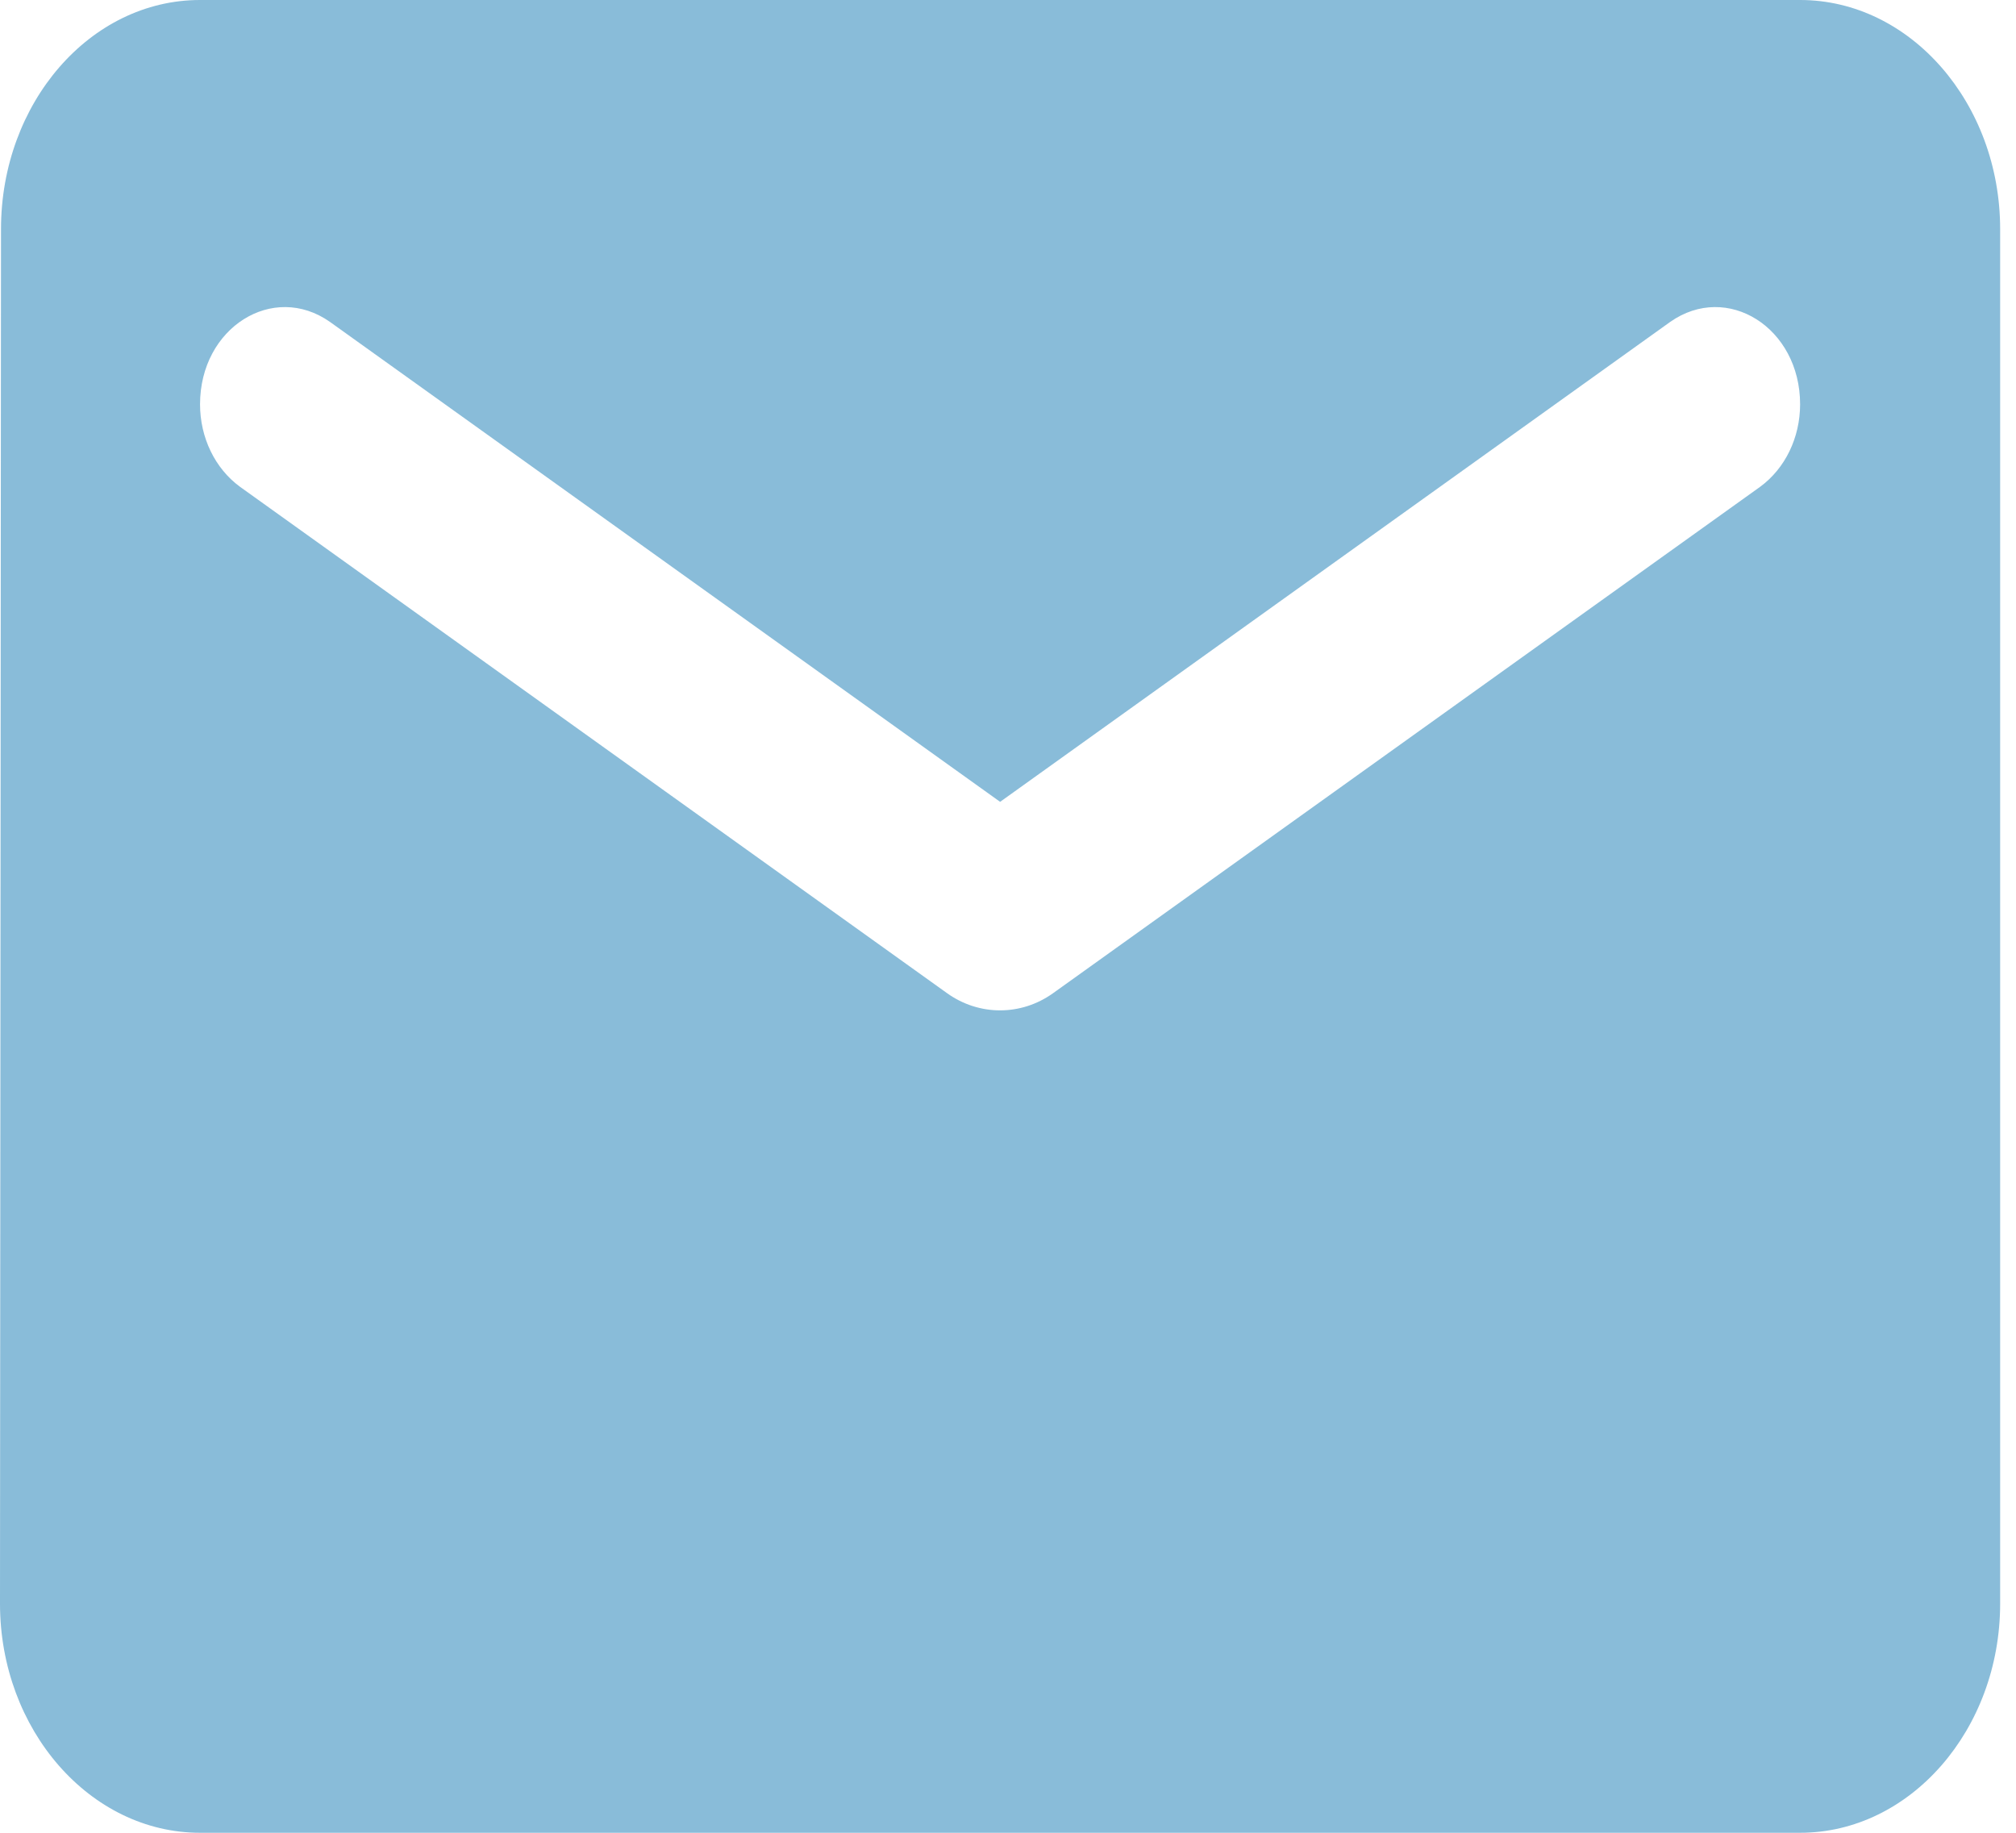
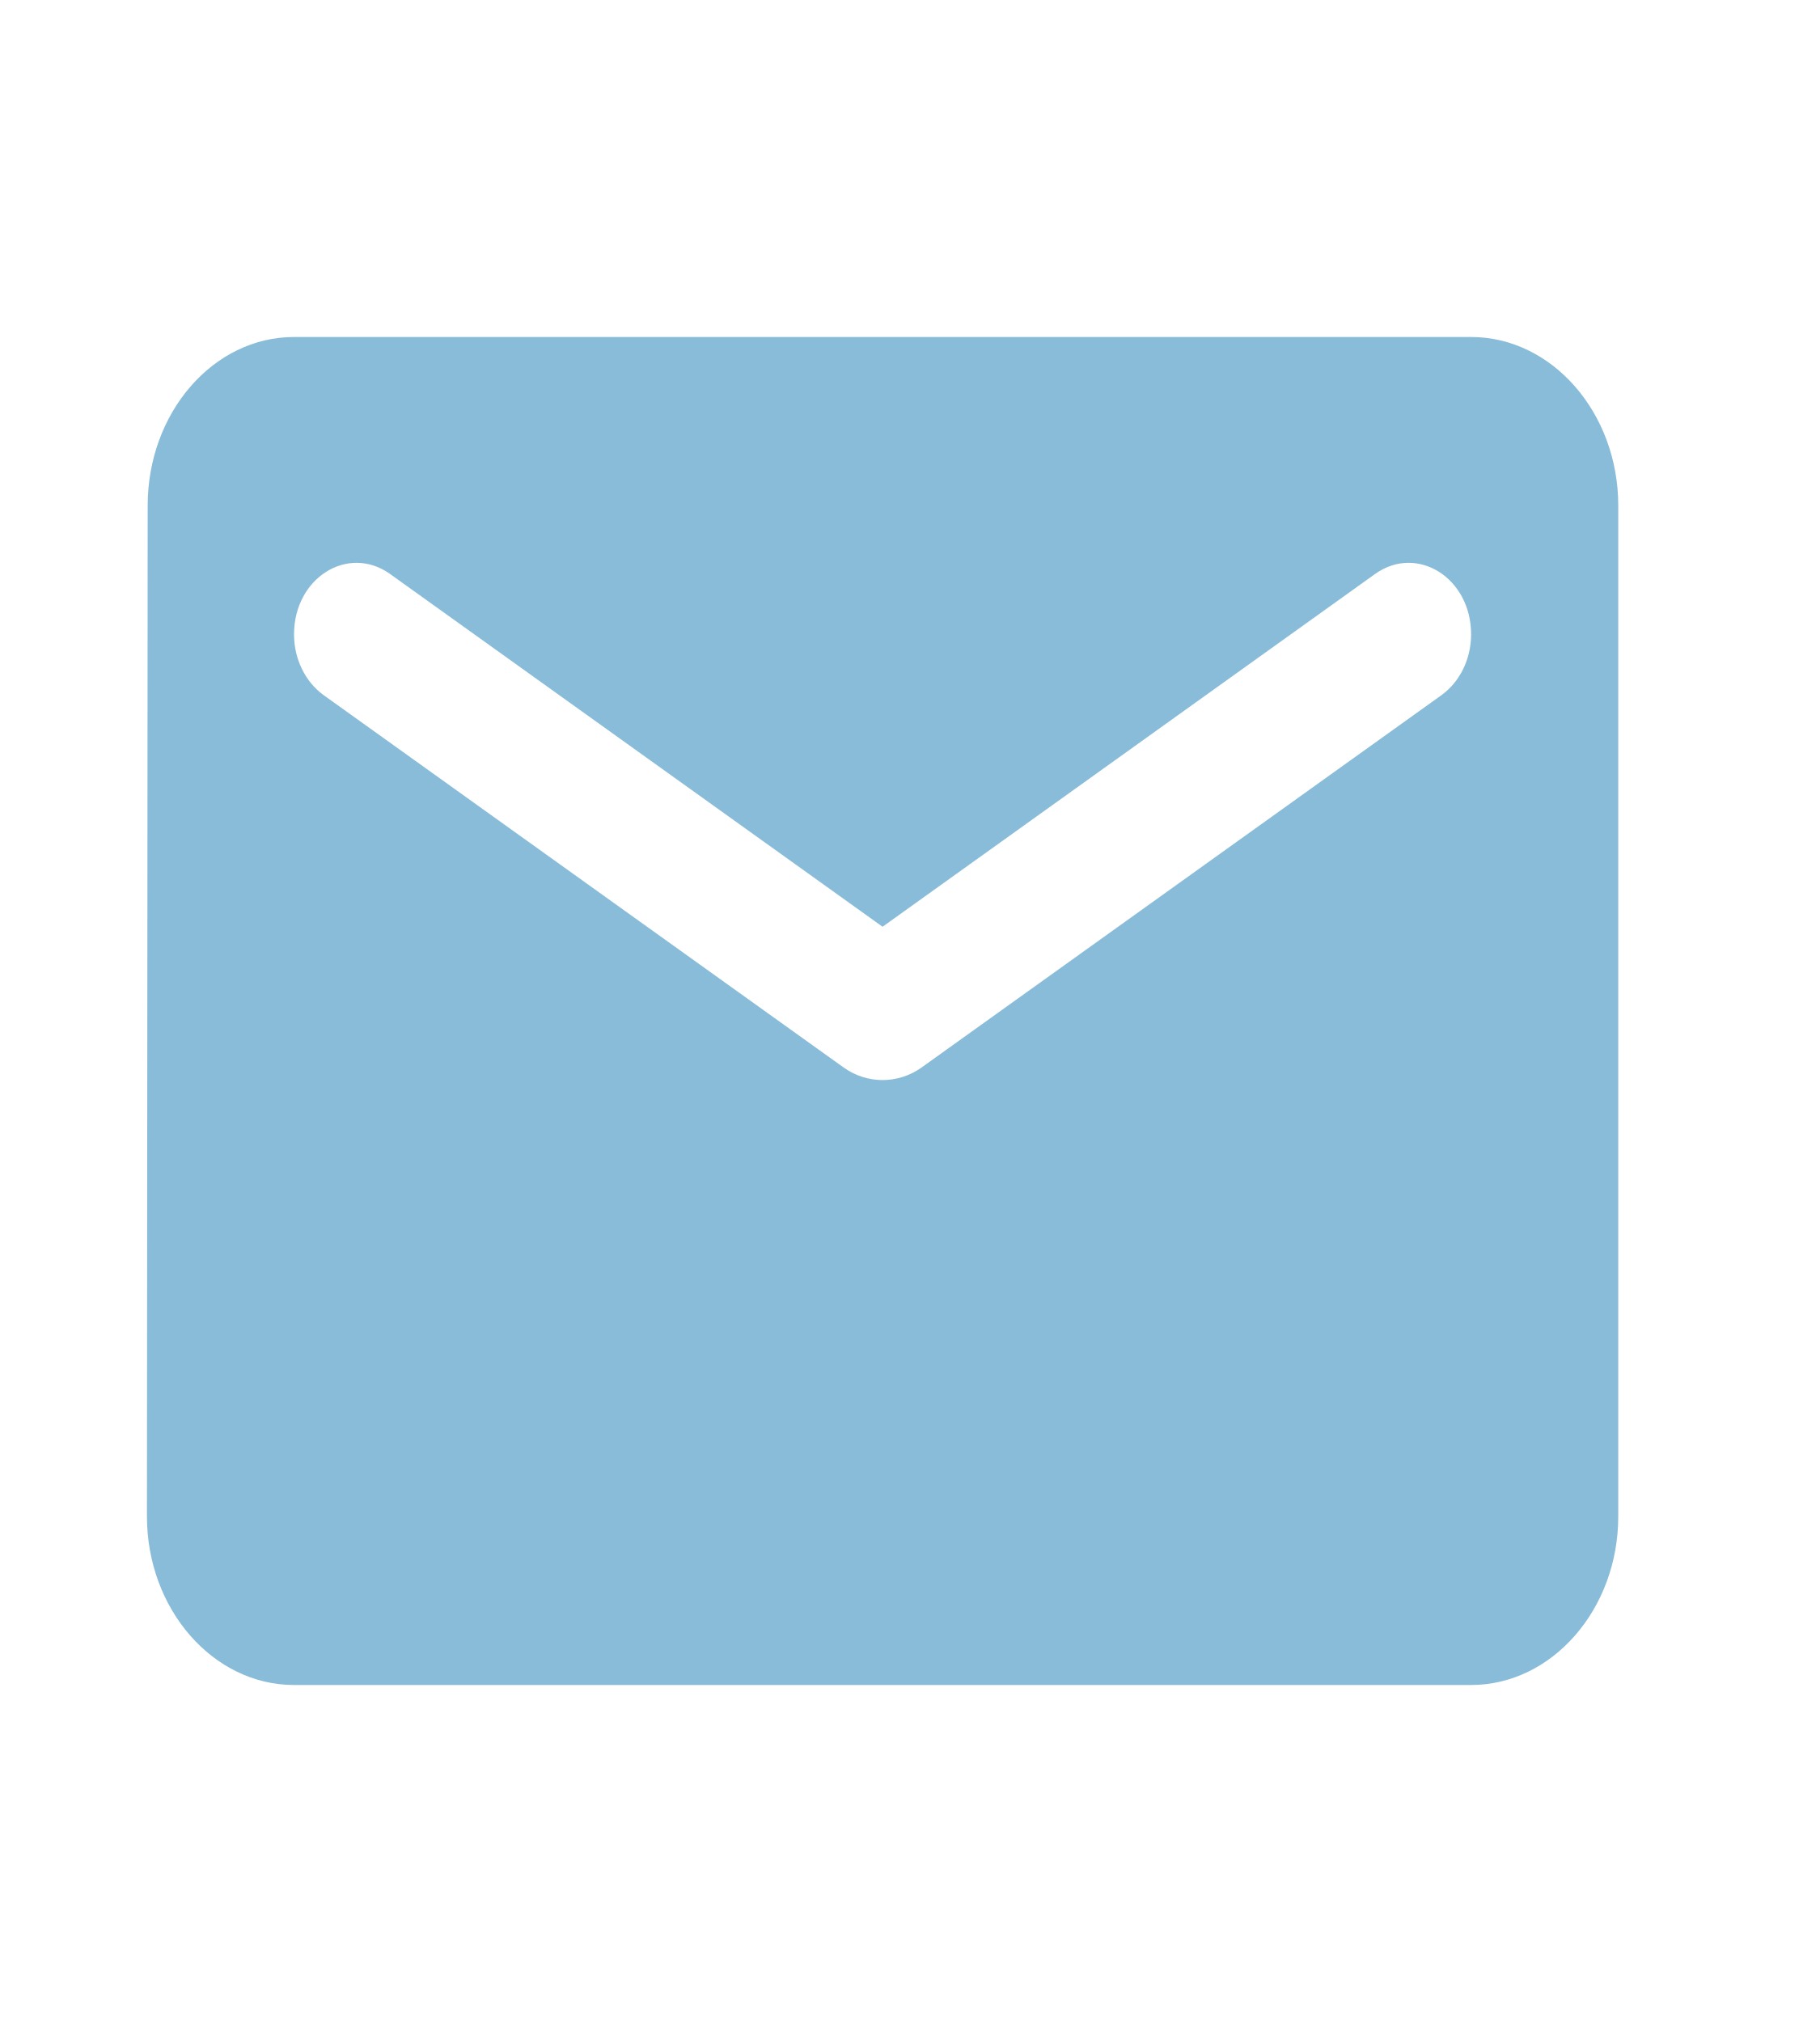
- <svg xmlns="http://www.w3.org/2000/svg" width="22" height="20" viewBox="0 0 22 20" fill="none">
-   <path d="M19.644 0H2.183C0.982 0 0.011 1.125 0.011 2.5L0 17.5C0 18.875 0.982 20 2.183 20H19.644C20.845 20 21.827 18.875 21.827 17.5V2.5C21.827 1.125 20.845 0 19.644 0ZM19.208 5.312L11.492 10.838C11.143 11.088 10.684 11.088 10.335 10.838L2.619 5.312C2.346 5.112 2.183 4.775 2.183 4.412C2.183 3.575 2.979 3.075 3.601 3.513L10.914 8.75L18.226 3.513C18.848 3.075 19.644 3.575 19.644 4.412C19.644 4.775 19.481 5.112 19.208 5.312Z" fill="#89BCD9" />
+ <svg xmlns="http://www.w3.org/2000/svg" width="27" height="30" viewBox="0 0 27 30" fill="none">
+   <path d="M21.824 5H4.362C3.162 5 2.191 6.125 2.191 7.5L2.18 22.5C2.18 23.875 3.162 25 4.362 25H21.824C23.024 25 24.007 23.875 24.007 22.5V7.5C24.007 6.125 23.024 5 21.824 5ZM21.387 10.312L13.672 15.838C13.322 16.087 12.864 16.087 12.515 15.838L4.799 10.312C4.526 10.113 4.362 9.775 4.362 9.412C4.362 8.575 5.159 8.075 5.781 8.512L13.093 13.75L20.405 8.512C21.027 8.075 21.824 8.575 21.824 9.412C21.824 9.775 21.66 10.113 21.387 10.312Z" fill="#89BCD9" />
</svg>
